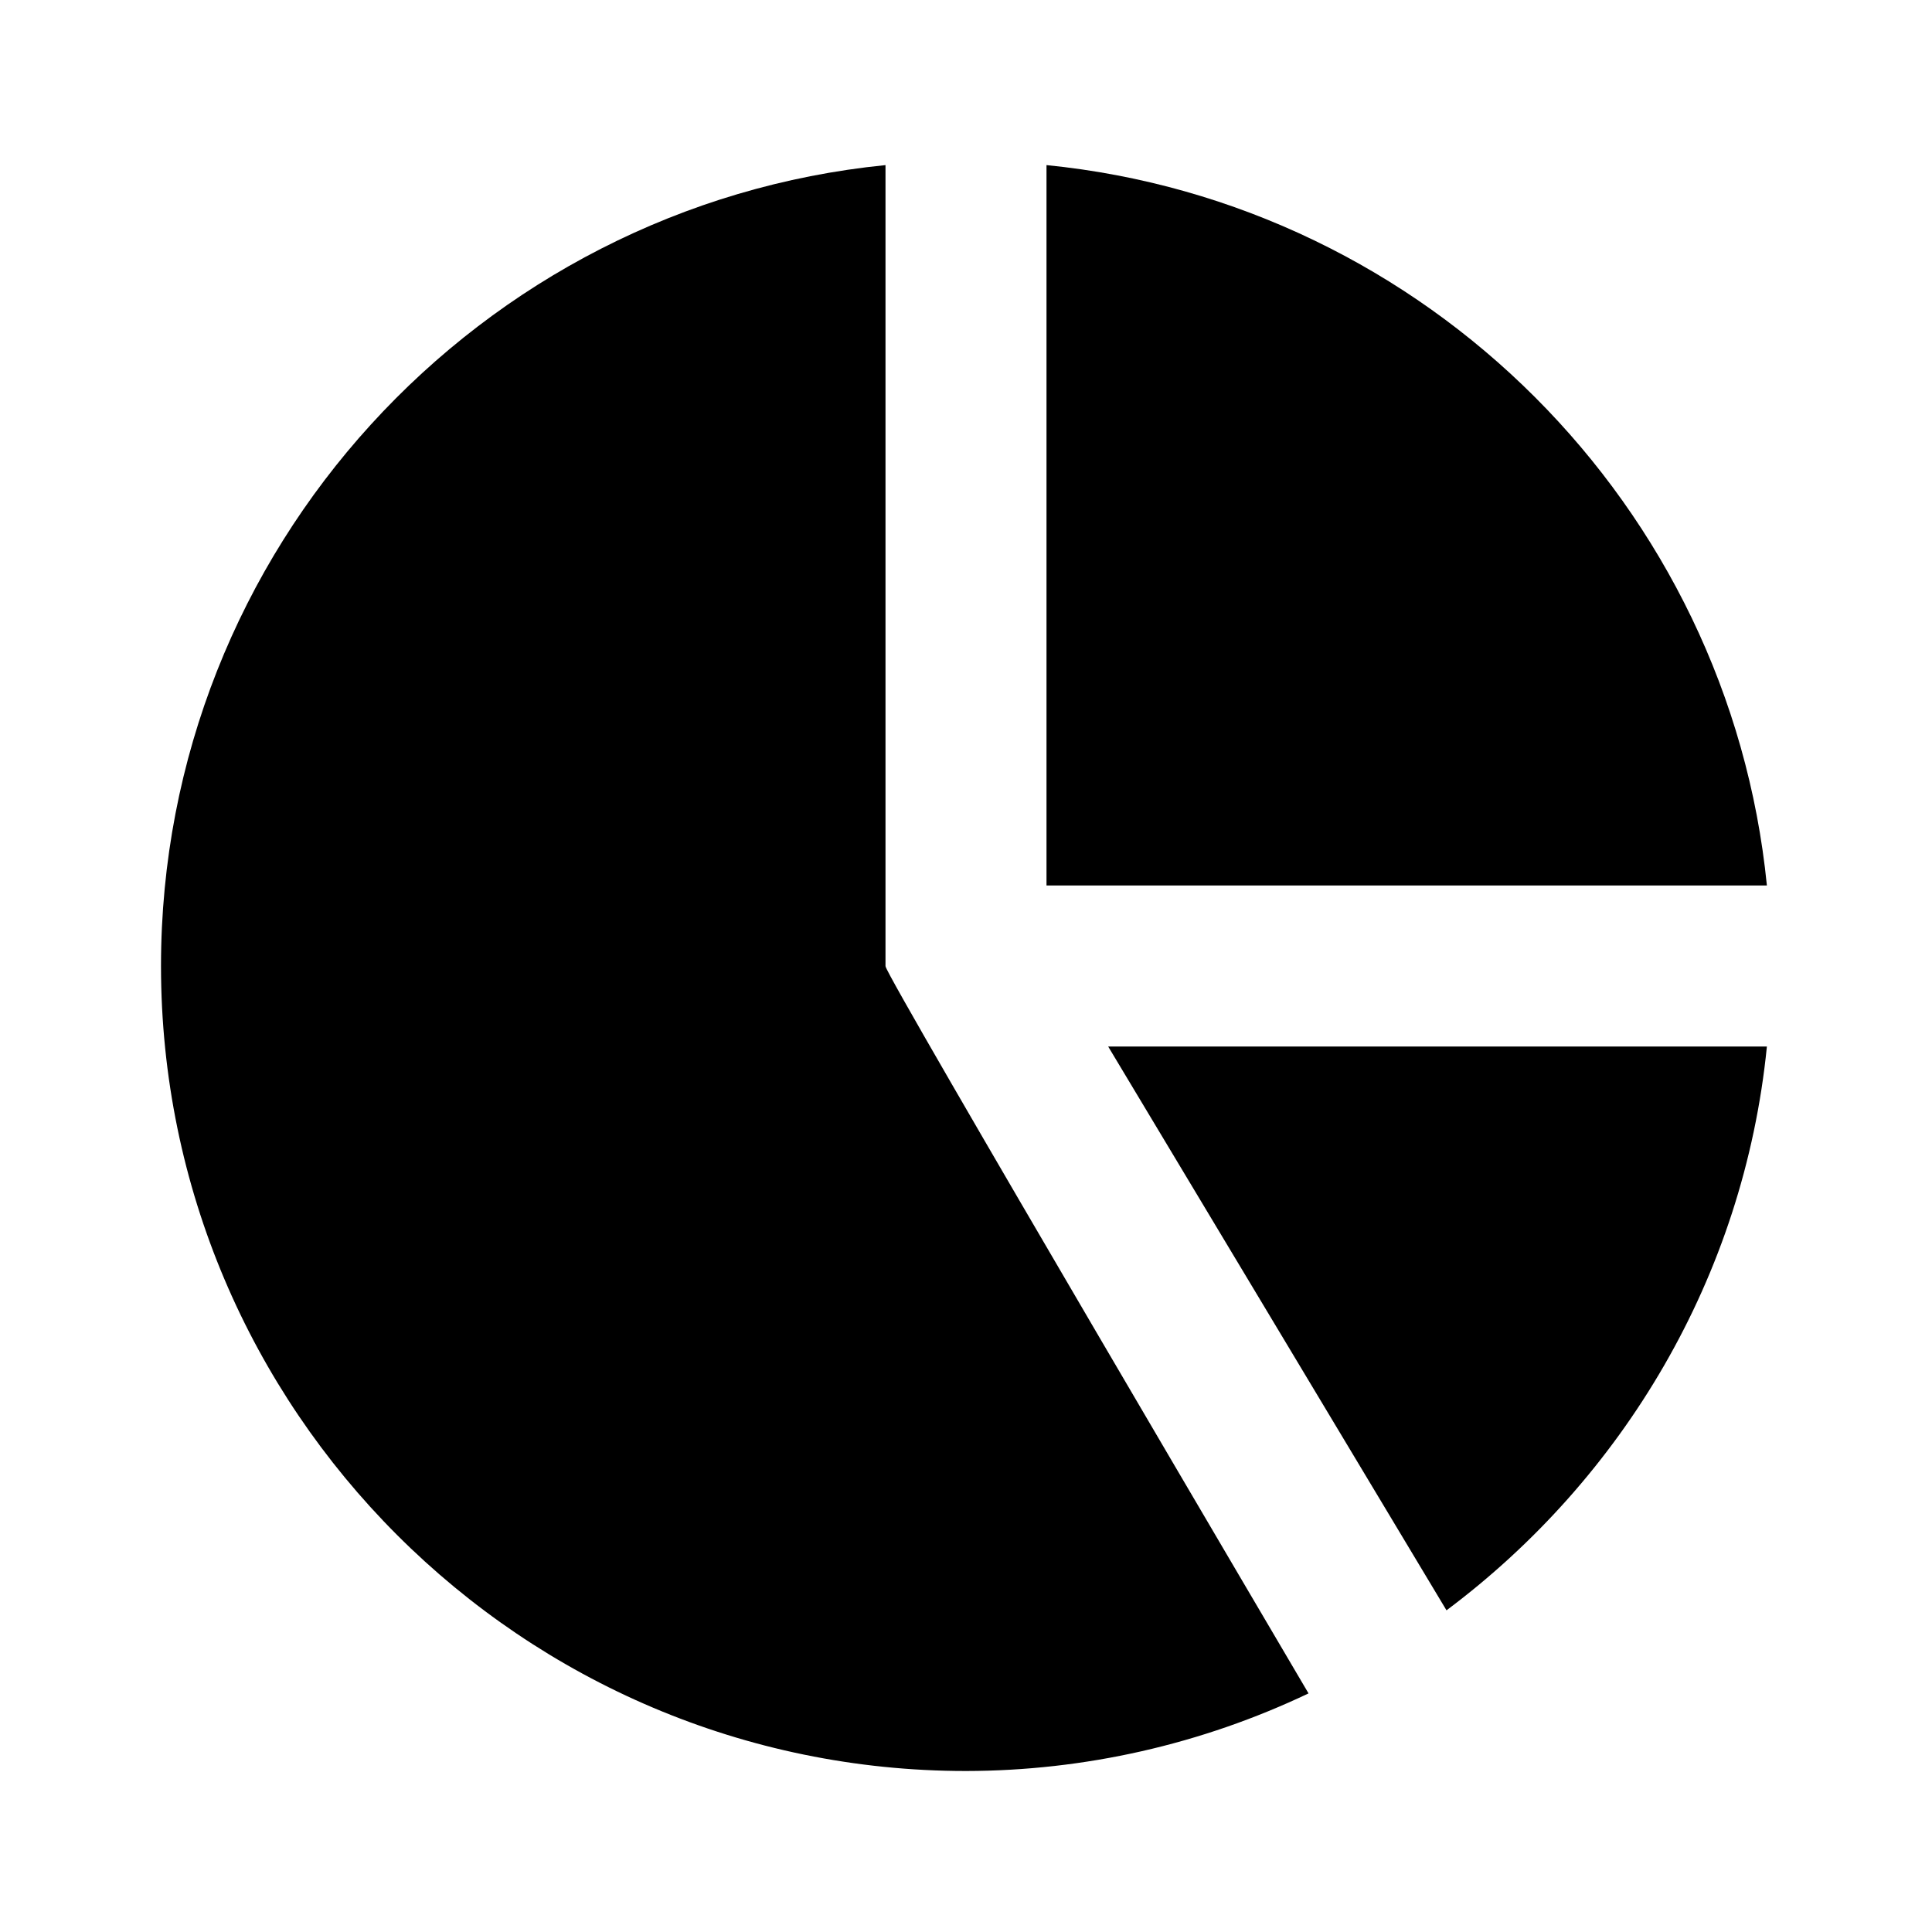
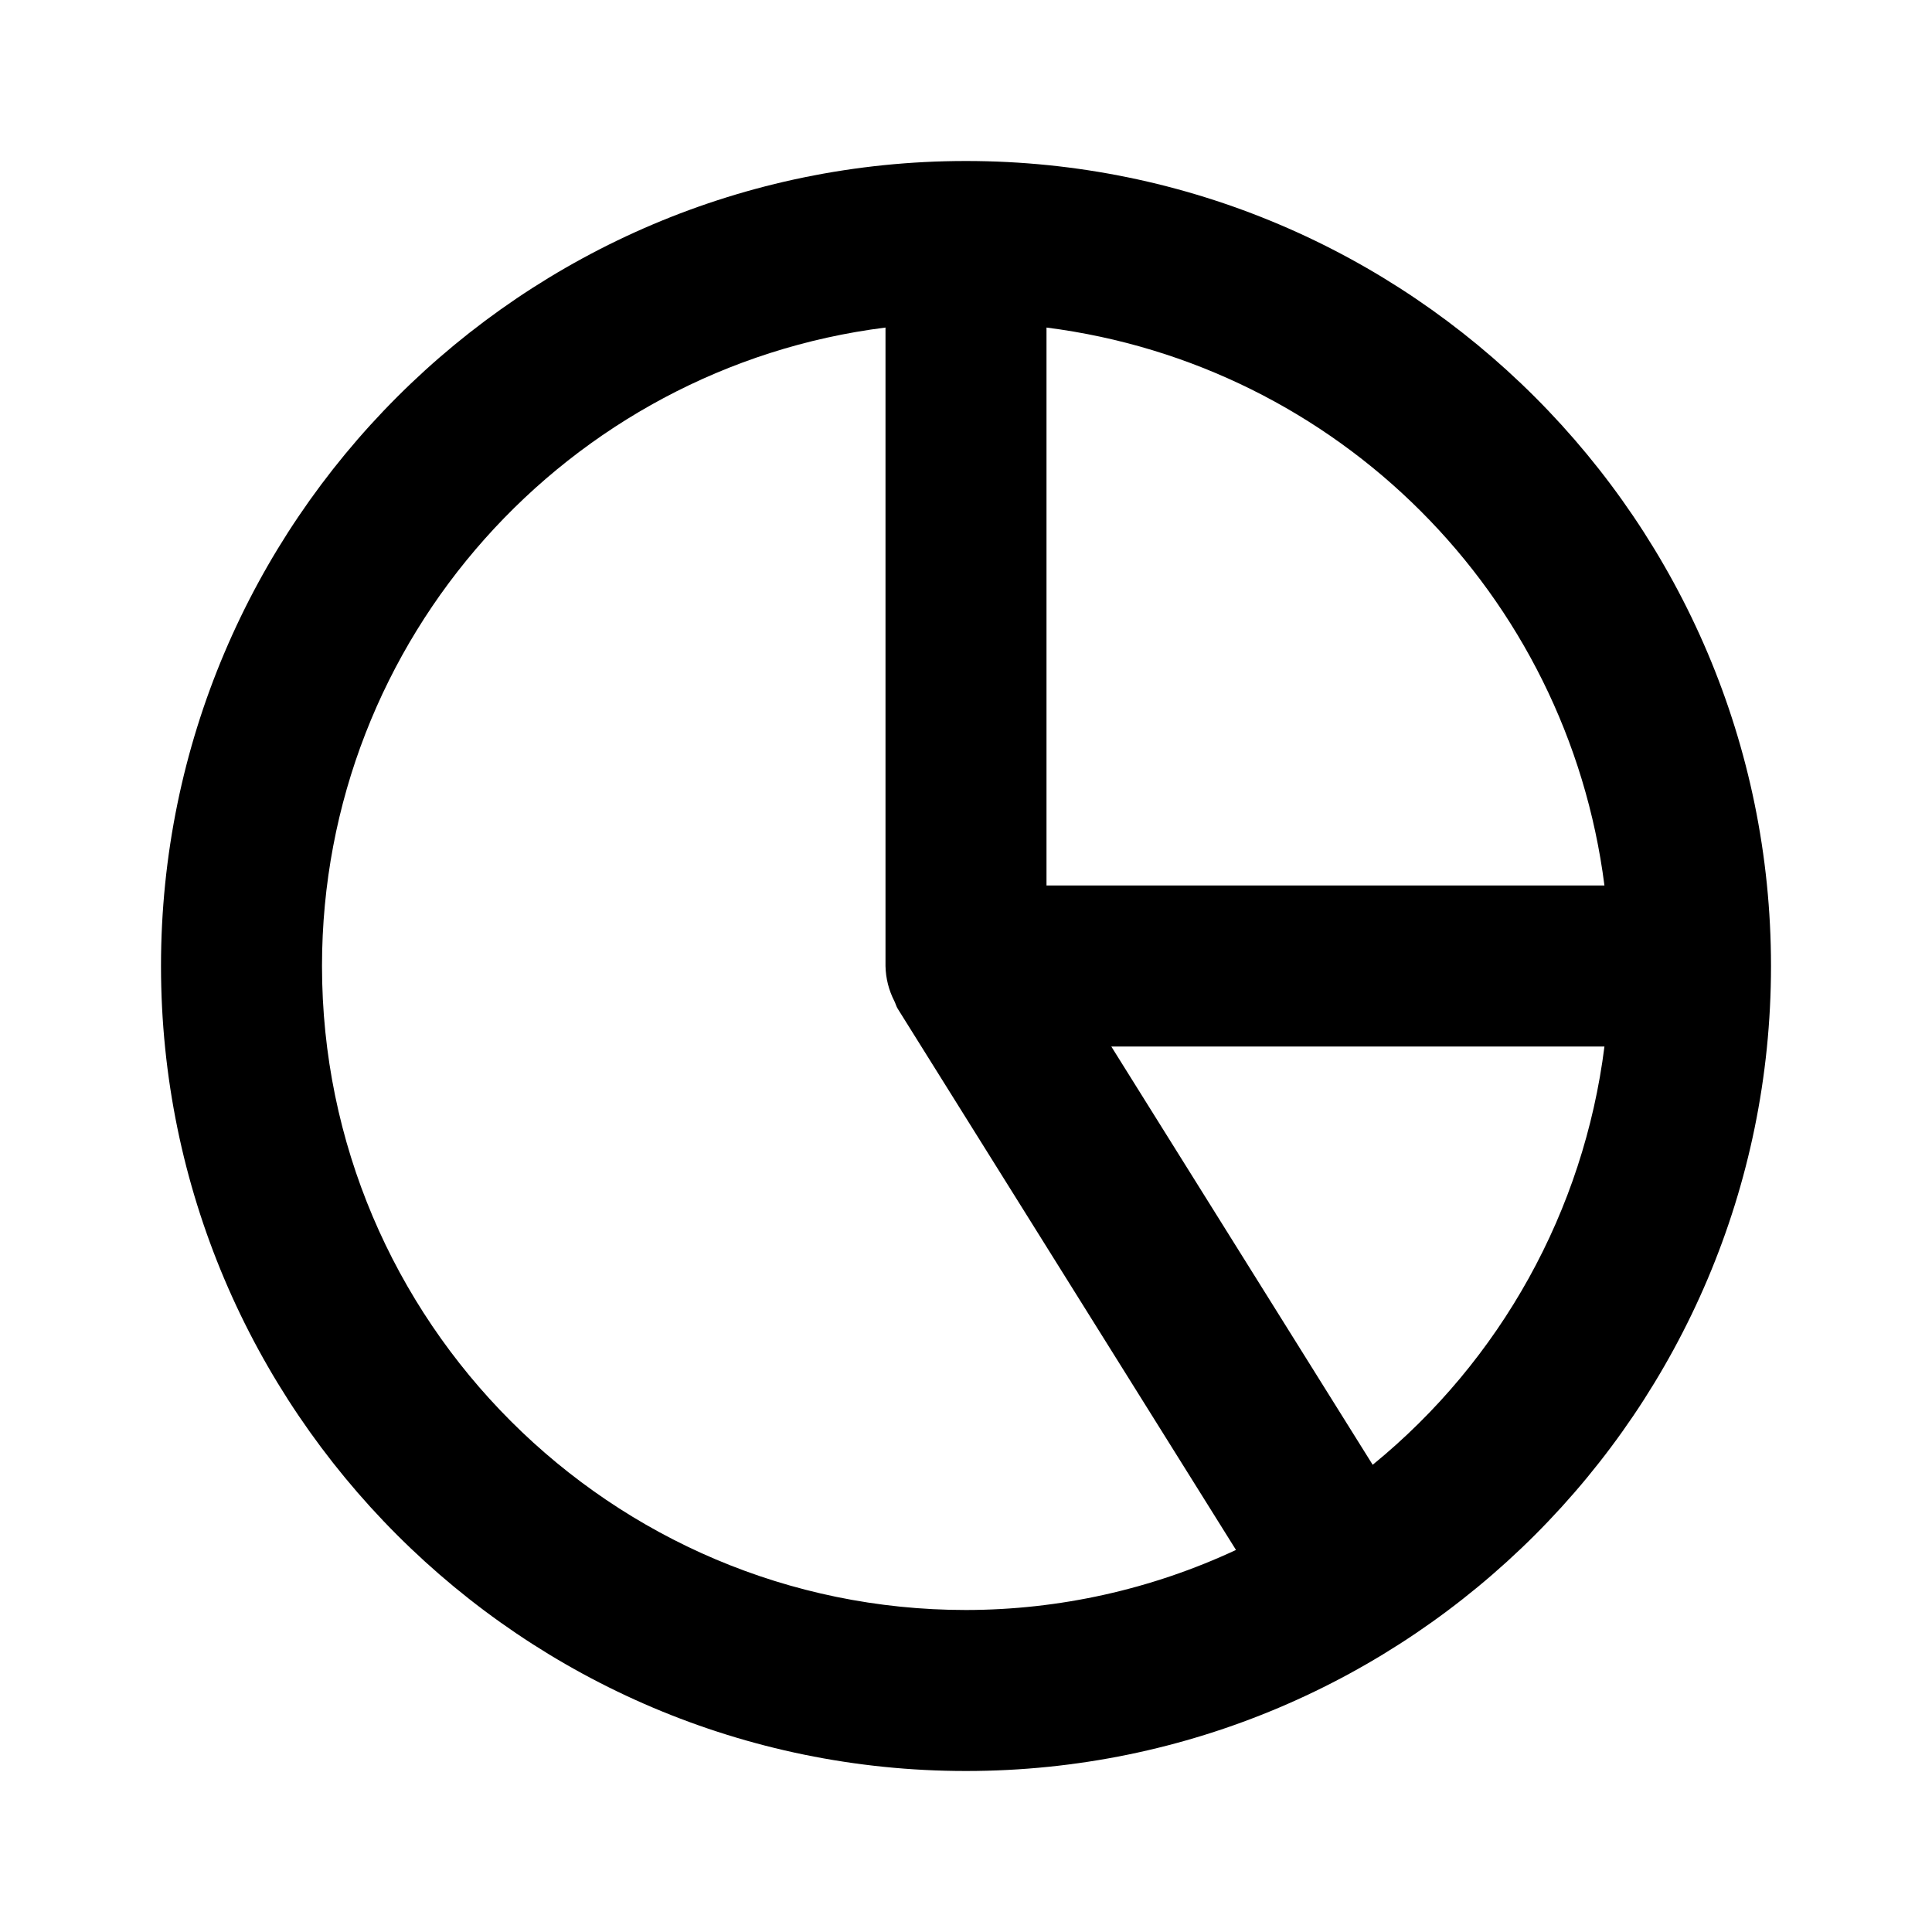
<svg xmlns="http://www.w3.org/2000/svg" width="24" height="24" viewBox="0 0 24 24" style="fill: rgba(0, 0, 0, 1);transform: ;msFilter:;">
-   <path d="M13 2.051V11h8.949c-.47-4.717-4.232-8.479-8.949-8.949zm4.969 17.953c2.189-1.637 3.694-4.14 3.98-7.004h-8.183l4.203 7.004z" />
-   <path d="M11 12V2.051C5.954 2.555 2 6.824 2 12c0 5.514 4.486 10 10 10a9.93 9.93 0 0 0 4.255-.964s-5.253-8.915-5.254-9.031A.02.02 0 0 0 11 12z" />
+   <path d="M12 2C6.486 2 2 6.486 2 12s4.486 10 10 10 10-4.486 10-10S17.514 2 12 2zm7.931 9H13V4.069A8.008 8.008 0 0 1 19.931 11zM4 12c0-4.072 3.061-7.436 7-7.931V12a.996.996 0 0 0 .111.438c.015.03.022.063.041.093l4.202 6.723A7.949 7.949 0 0 1 12 20c-4.411 0-8-3.589-8-8zm13.052 6.196L13.805 13h6.126a7.992 7.992 0 0 1-2.879 5.196z" />
</svg>
